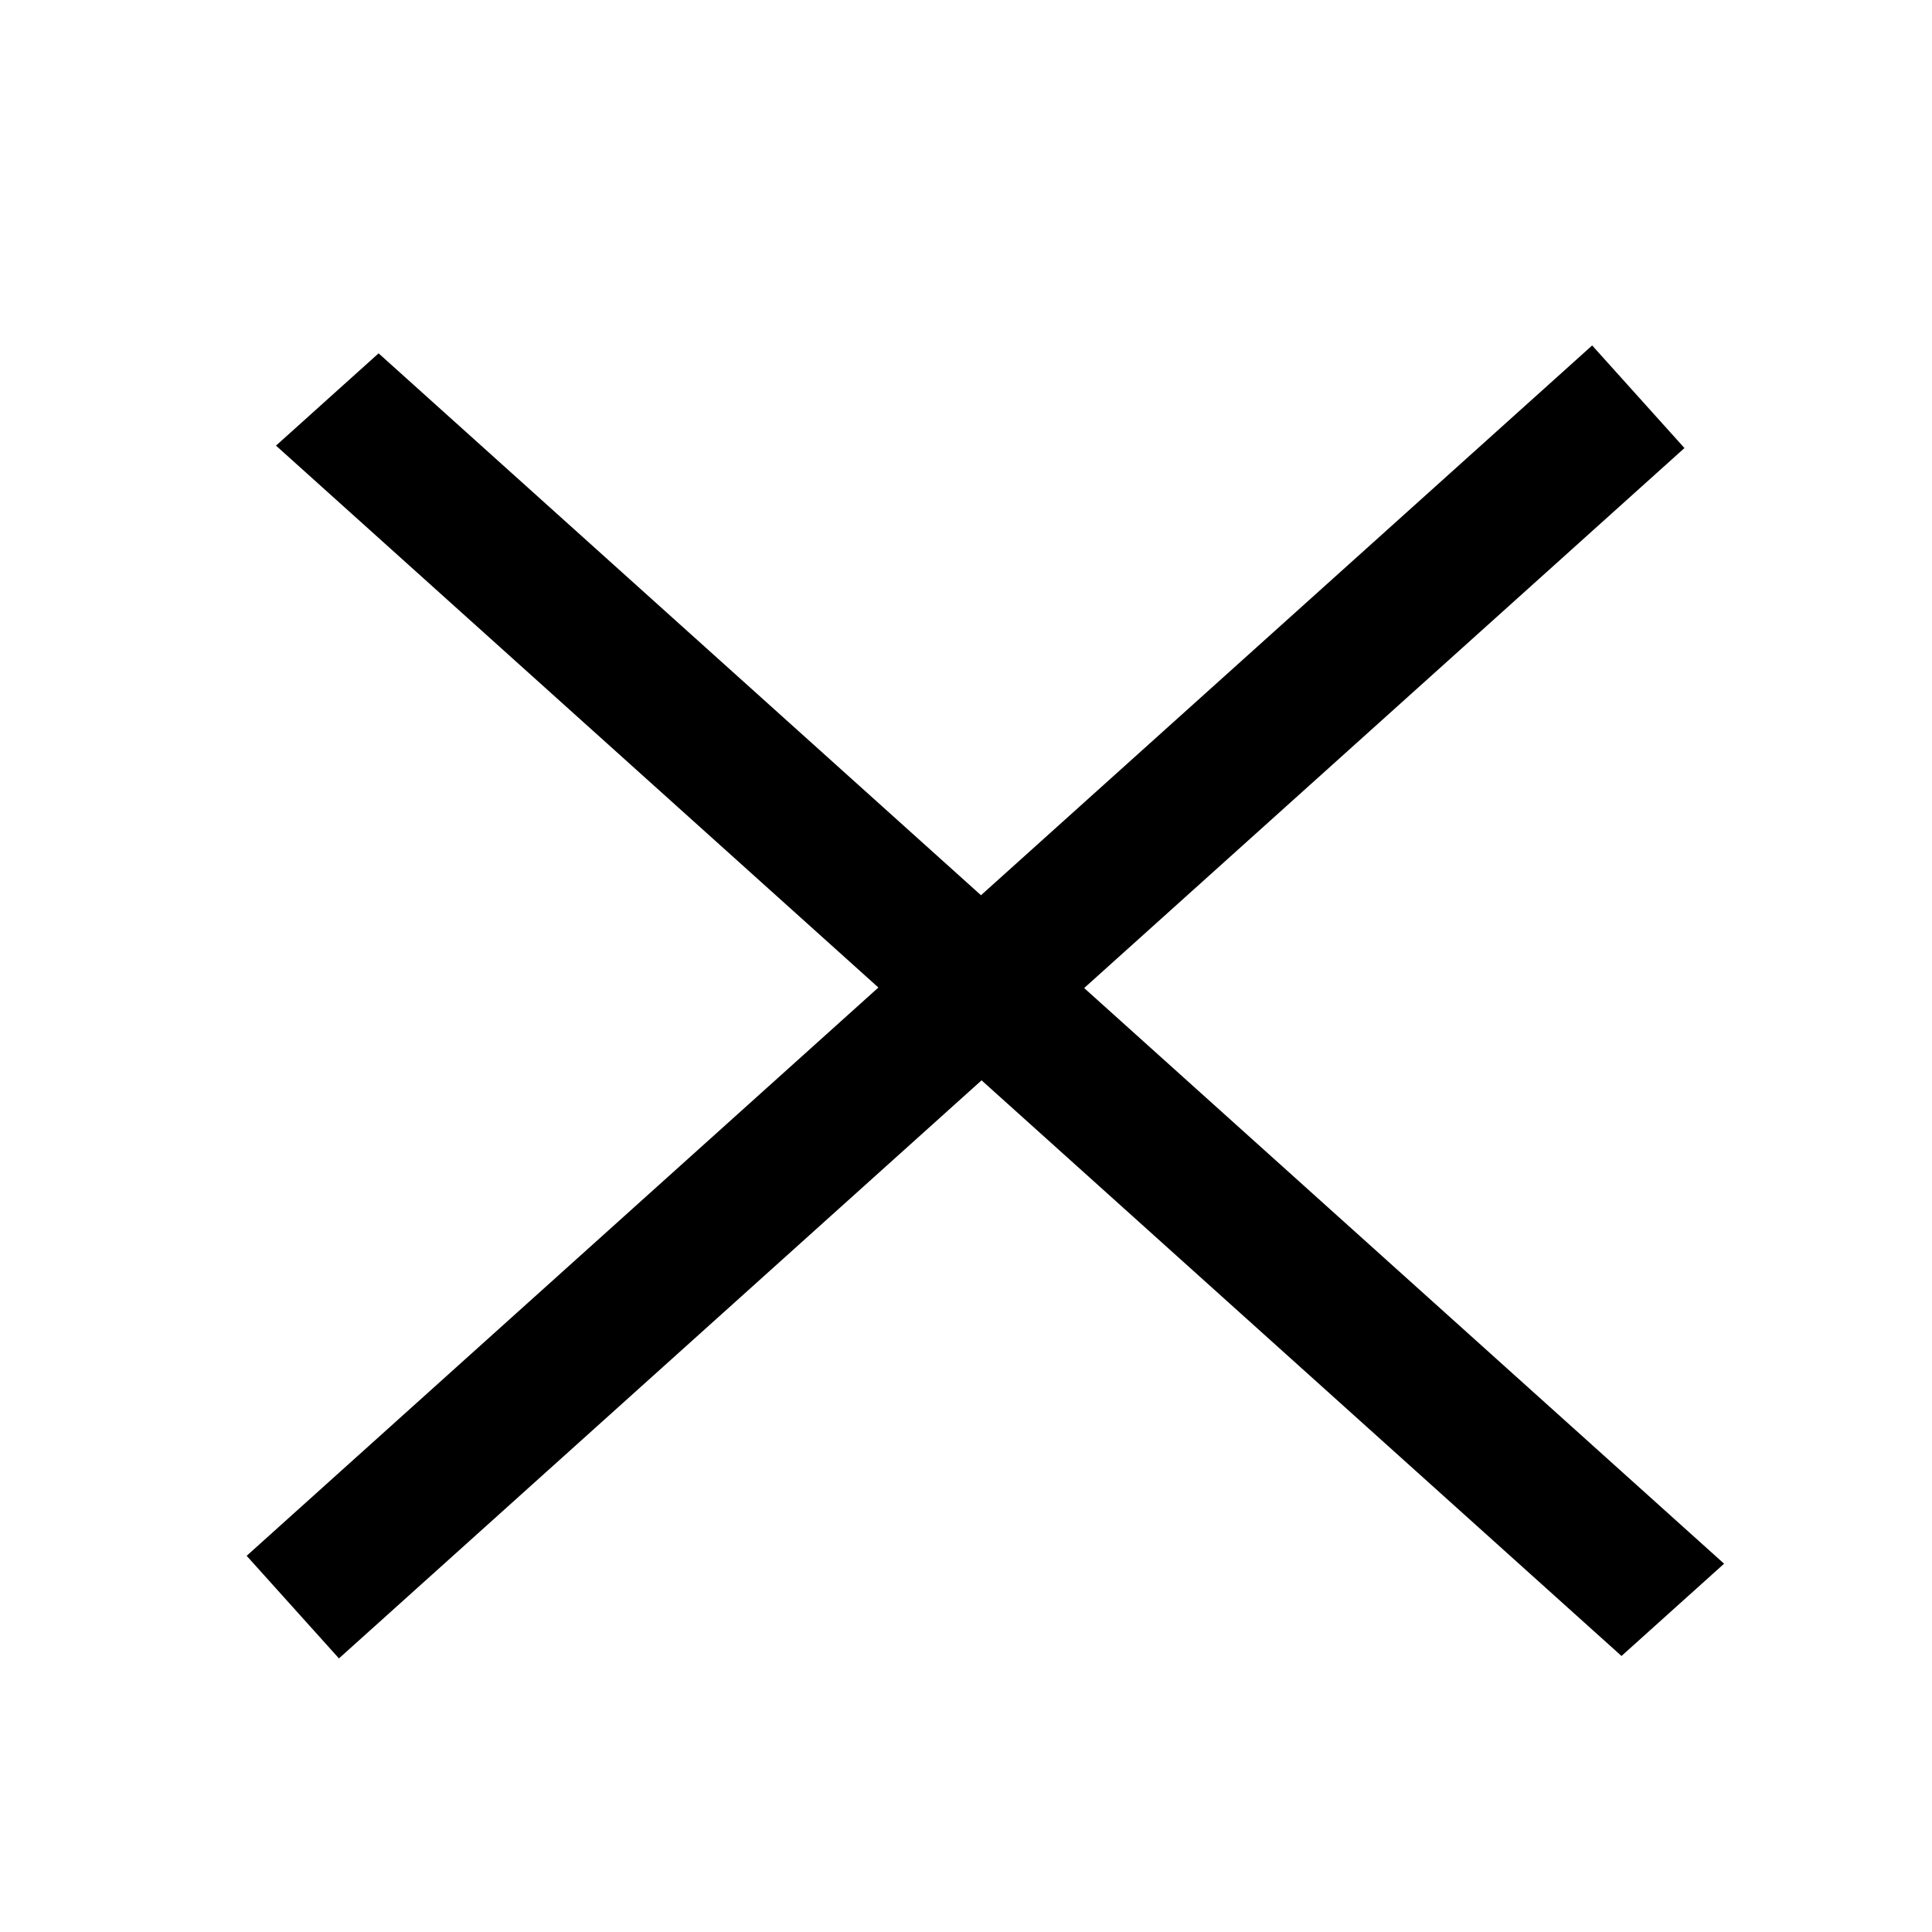
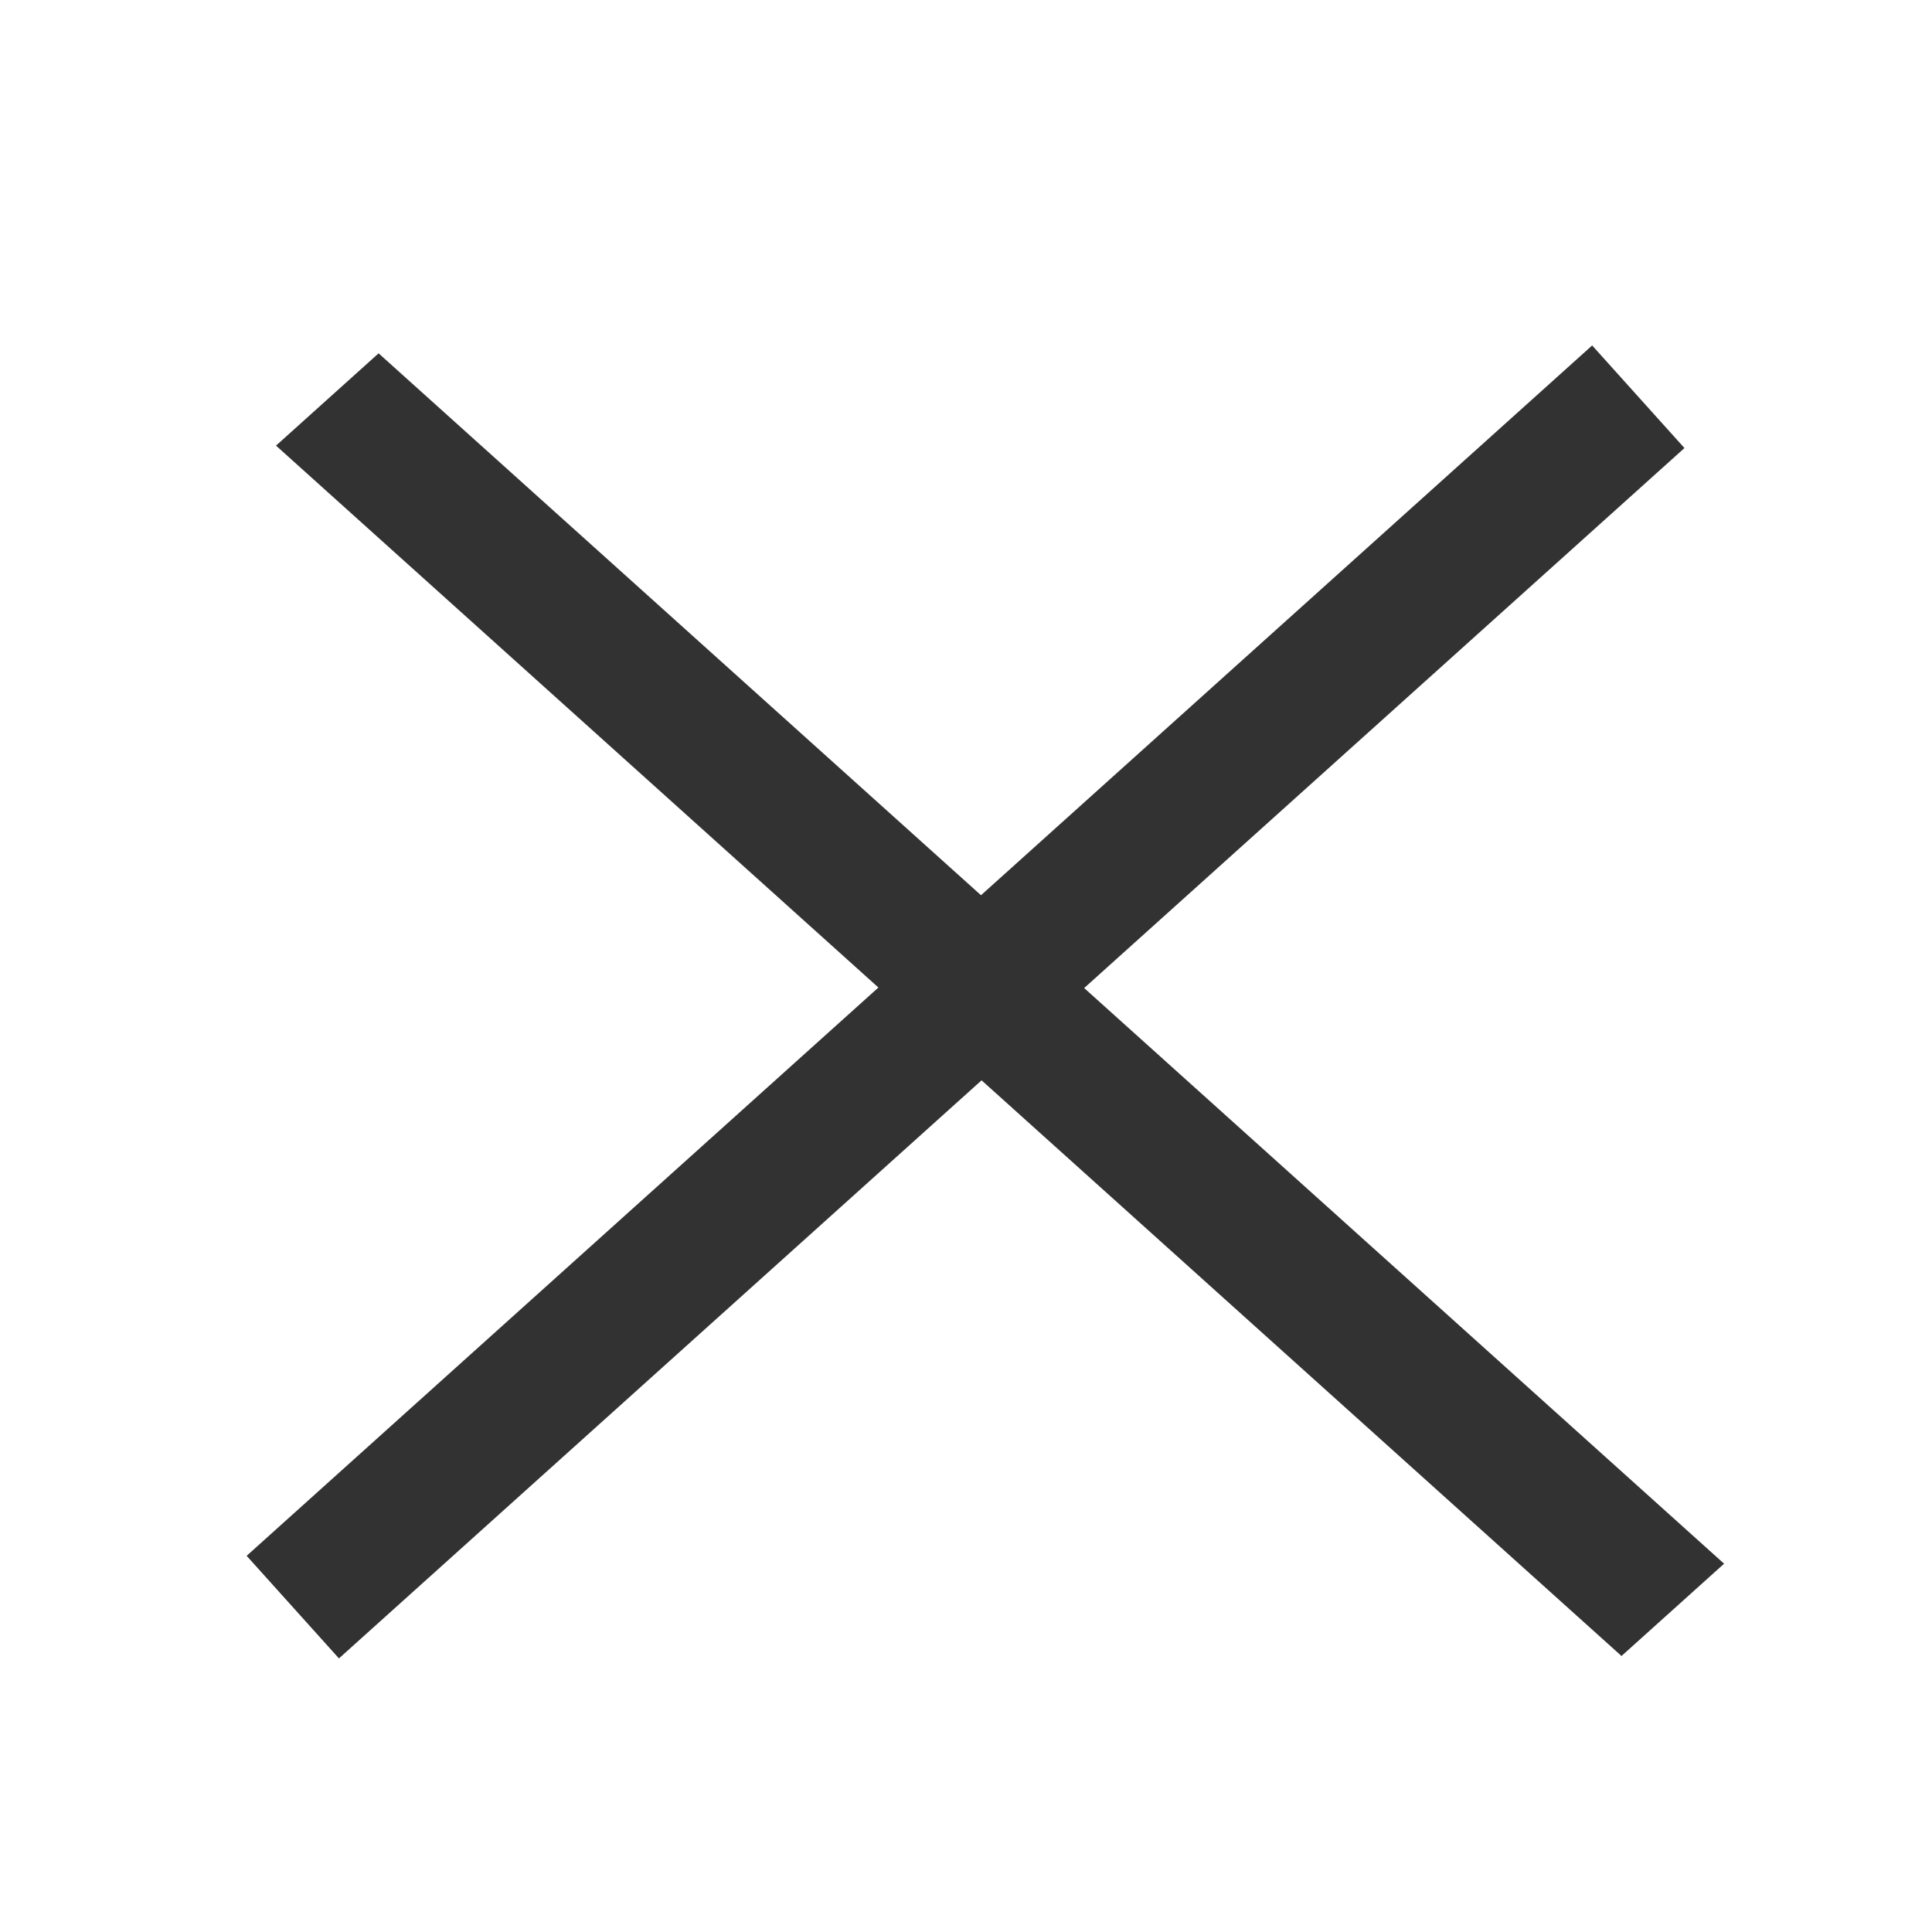
- <svg xmlns="http://www.w3.org/2000/svg" width="56" height="56" fill="none">
-   <path stroke="#000" stroke-width="4" d="M0-2h52.458" transform="scale(1.0514 .9458) rotate(45 -12.681 16.013)" />
-   <path stroke="#000" stroke-width="4" d="m47.487 11.5-39 35.083" />
+ <svg xmlns="http://www.w3.org/2000/svg" width="56" height="56" viewBox="0 0 56 56" fill="none">
+   <line y1="-2" x2="52.458" y2="-2" transform="matrix(0.743454 0.668787 -0.743454 0.668787 8 12.9165)" stroke="#323232" stroke-width="4" />
+   <path d="M47.487 11.5L8.487 46.583" stroke="#323232" stroke-width="4" />
</svg>
